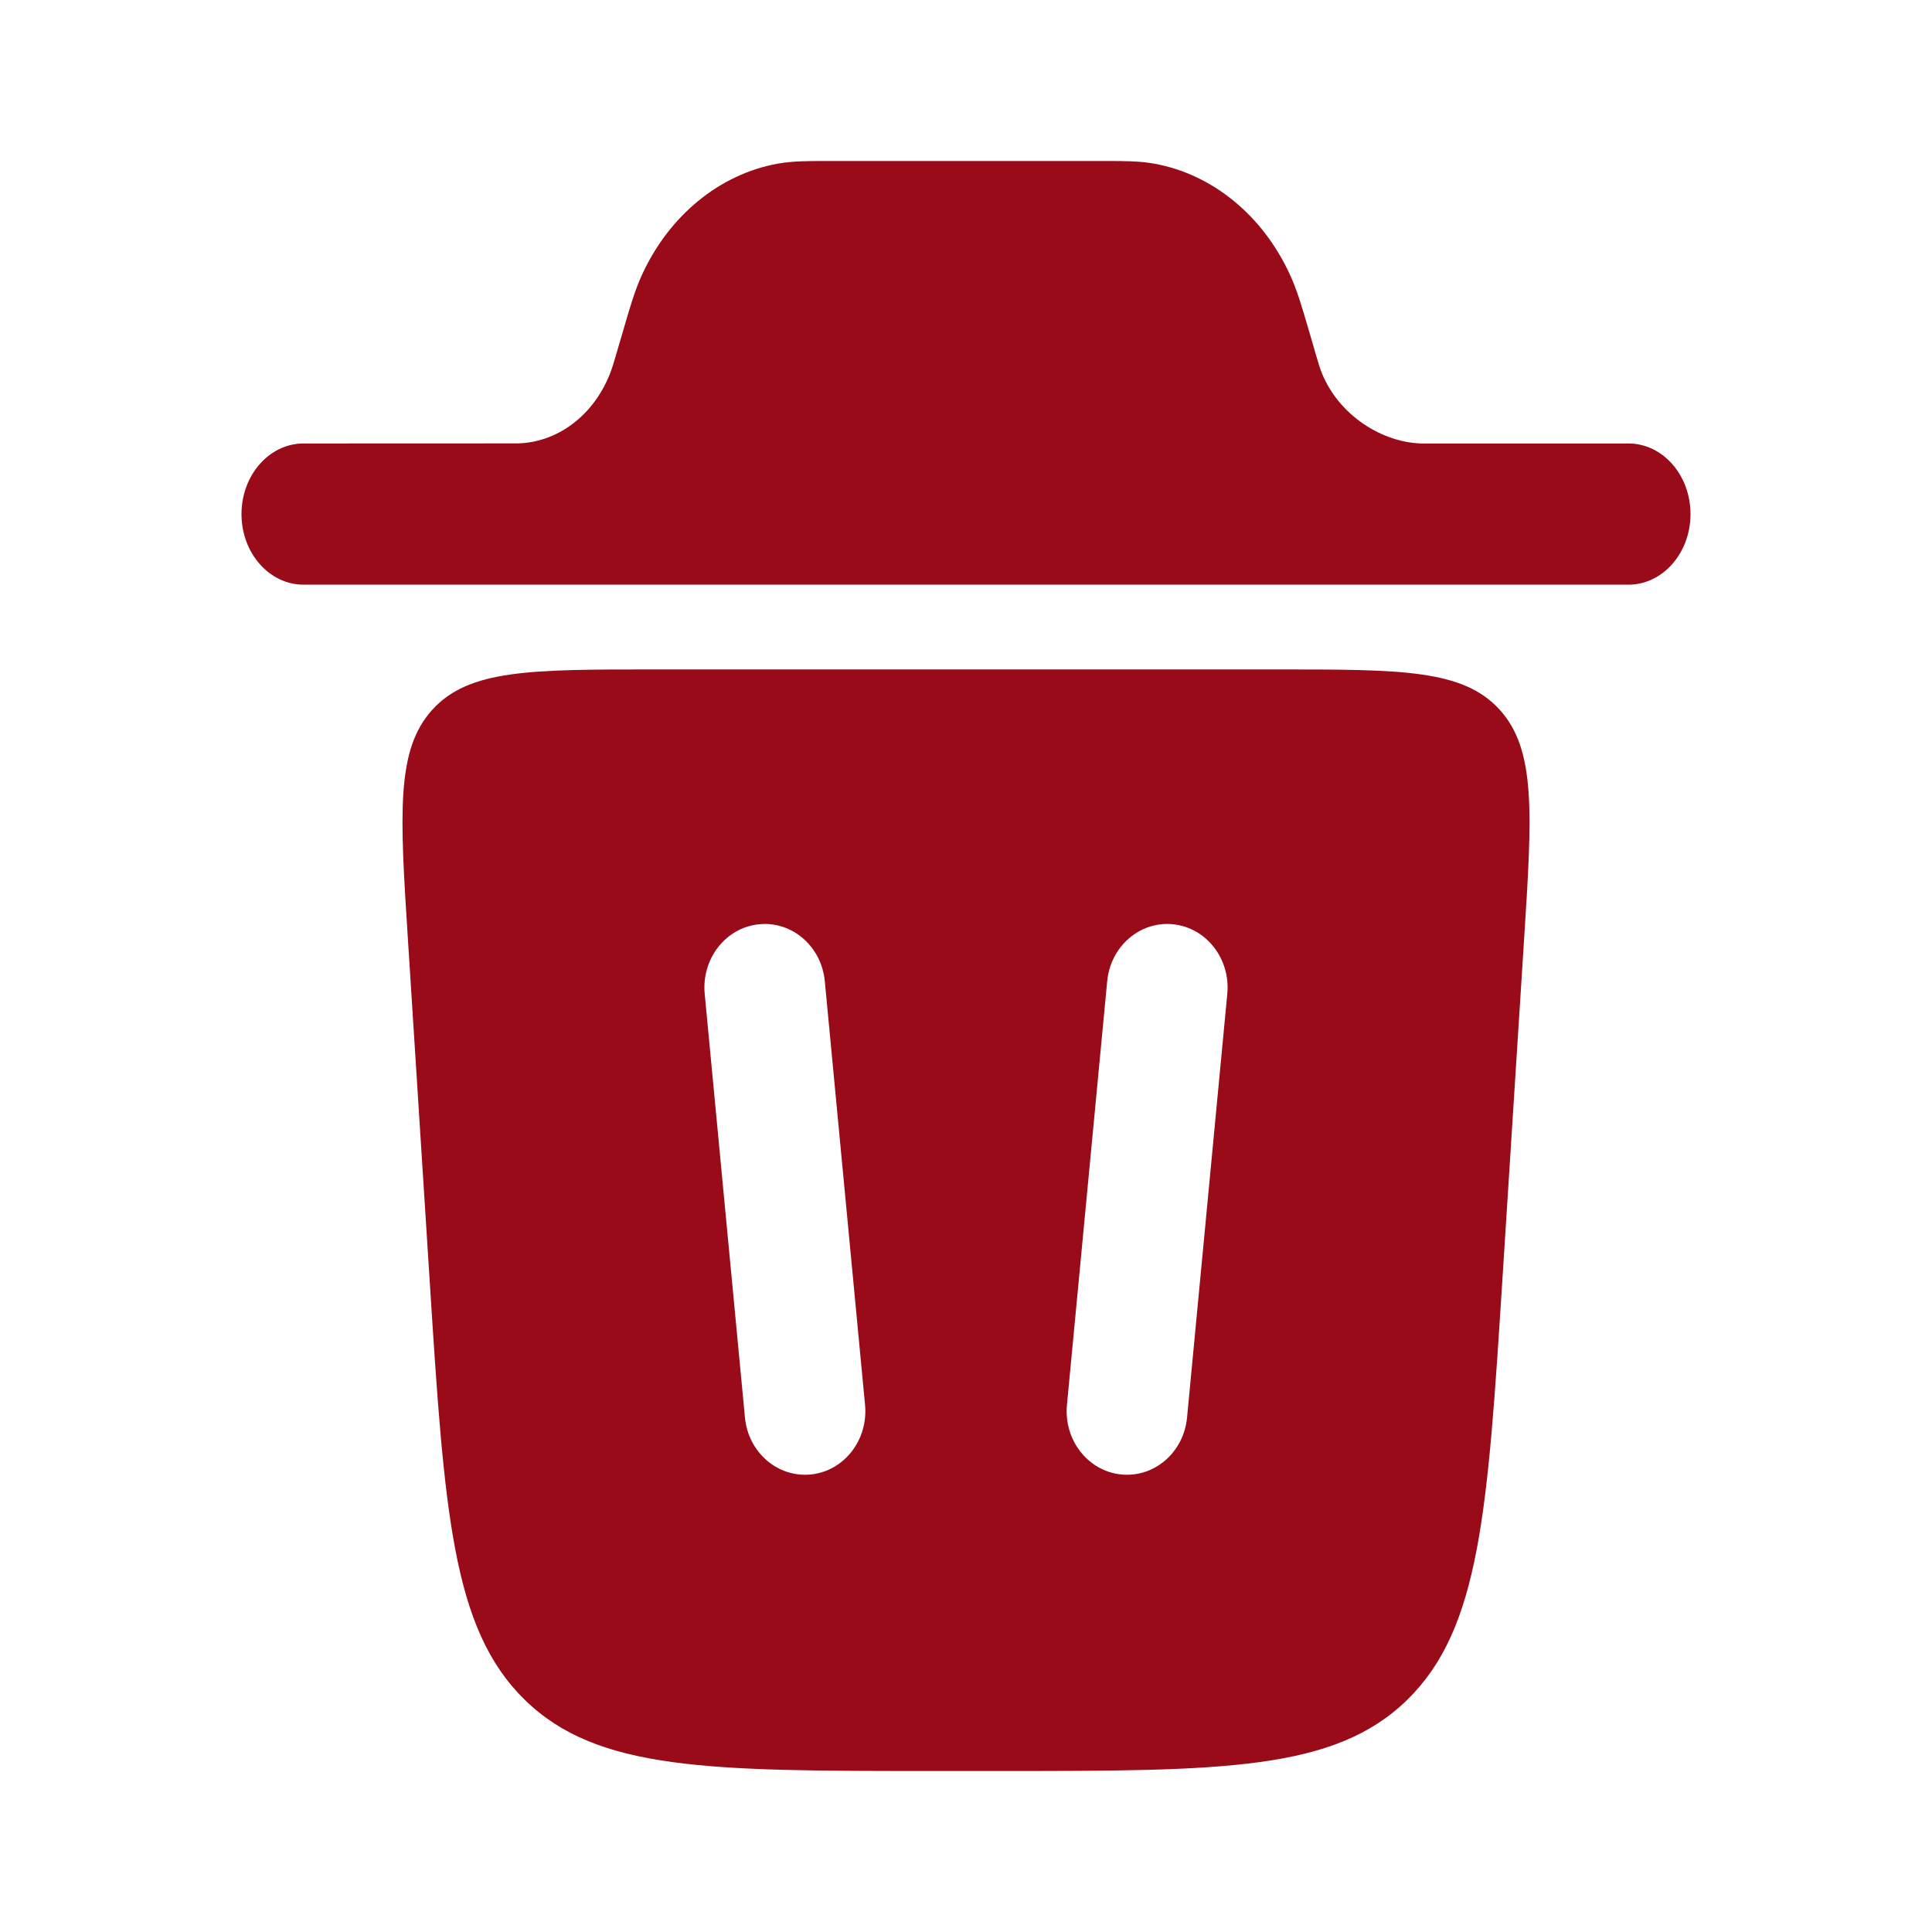
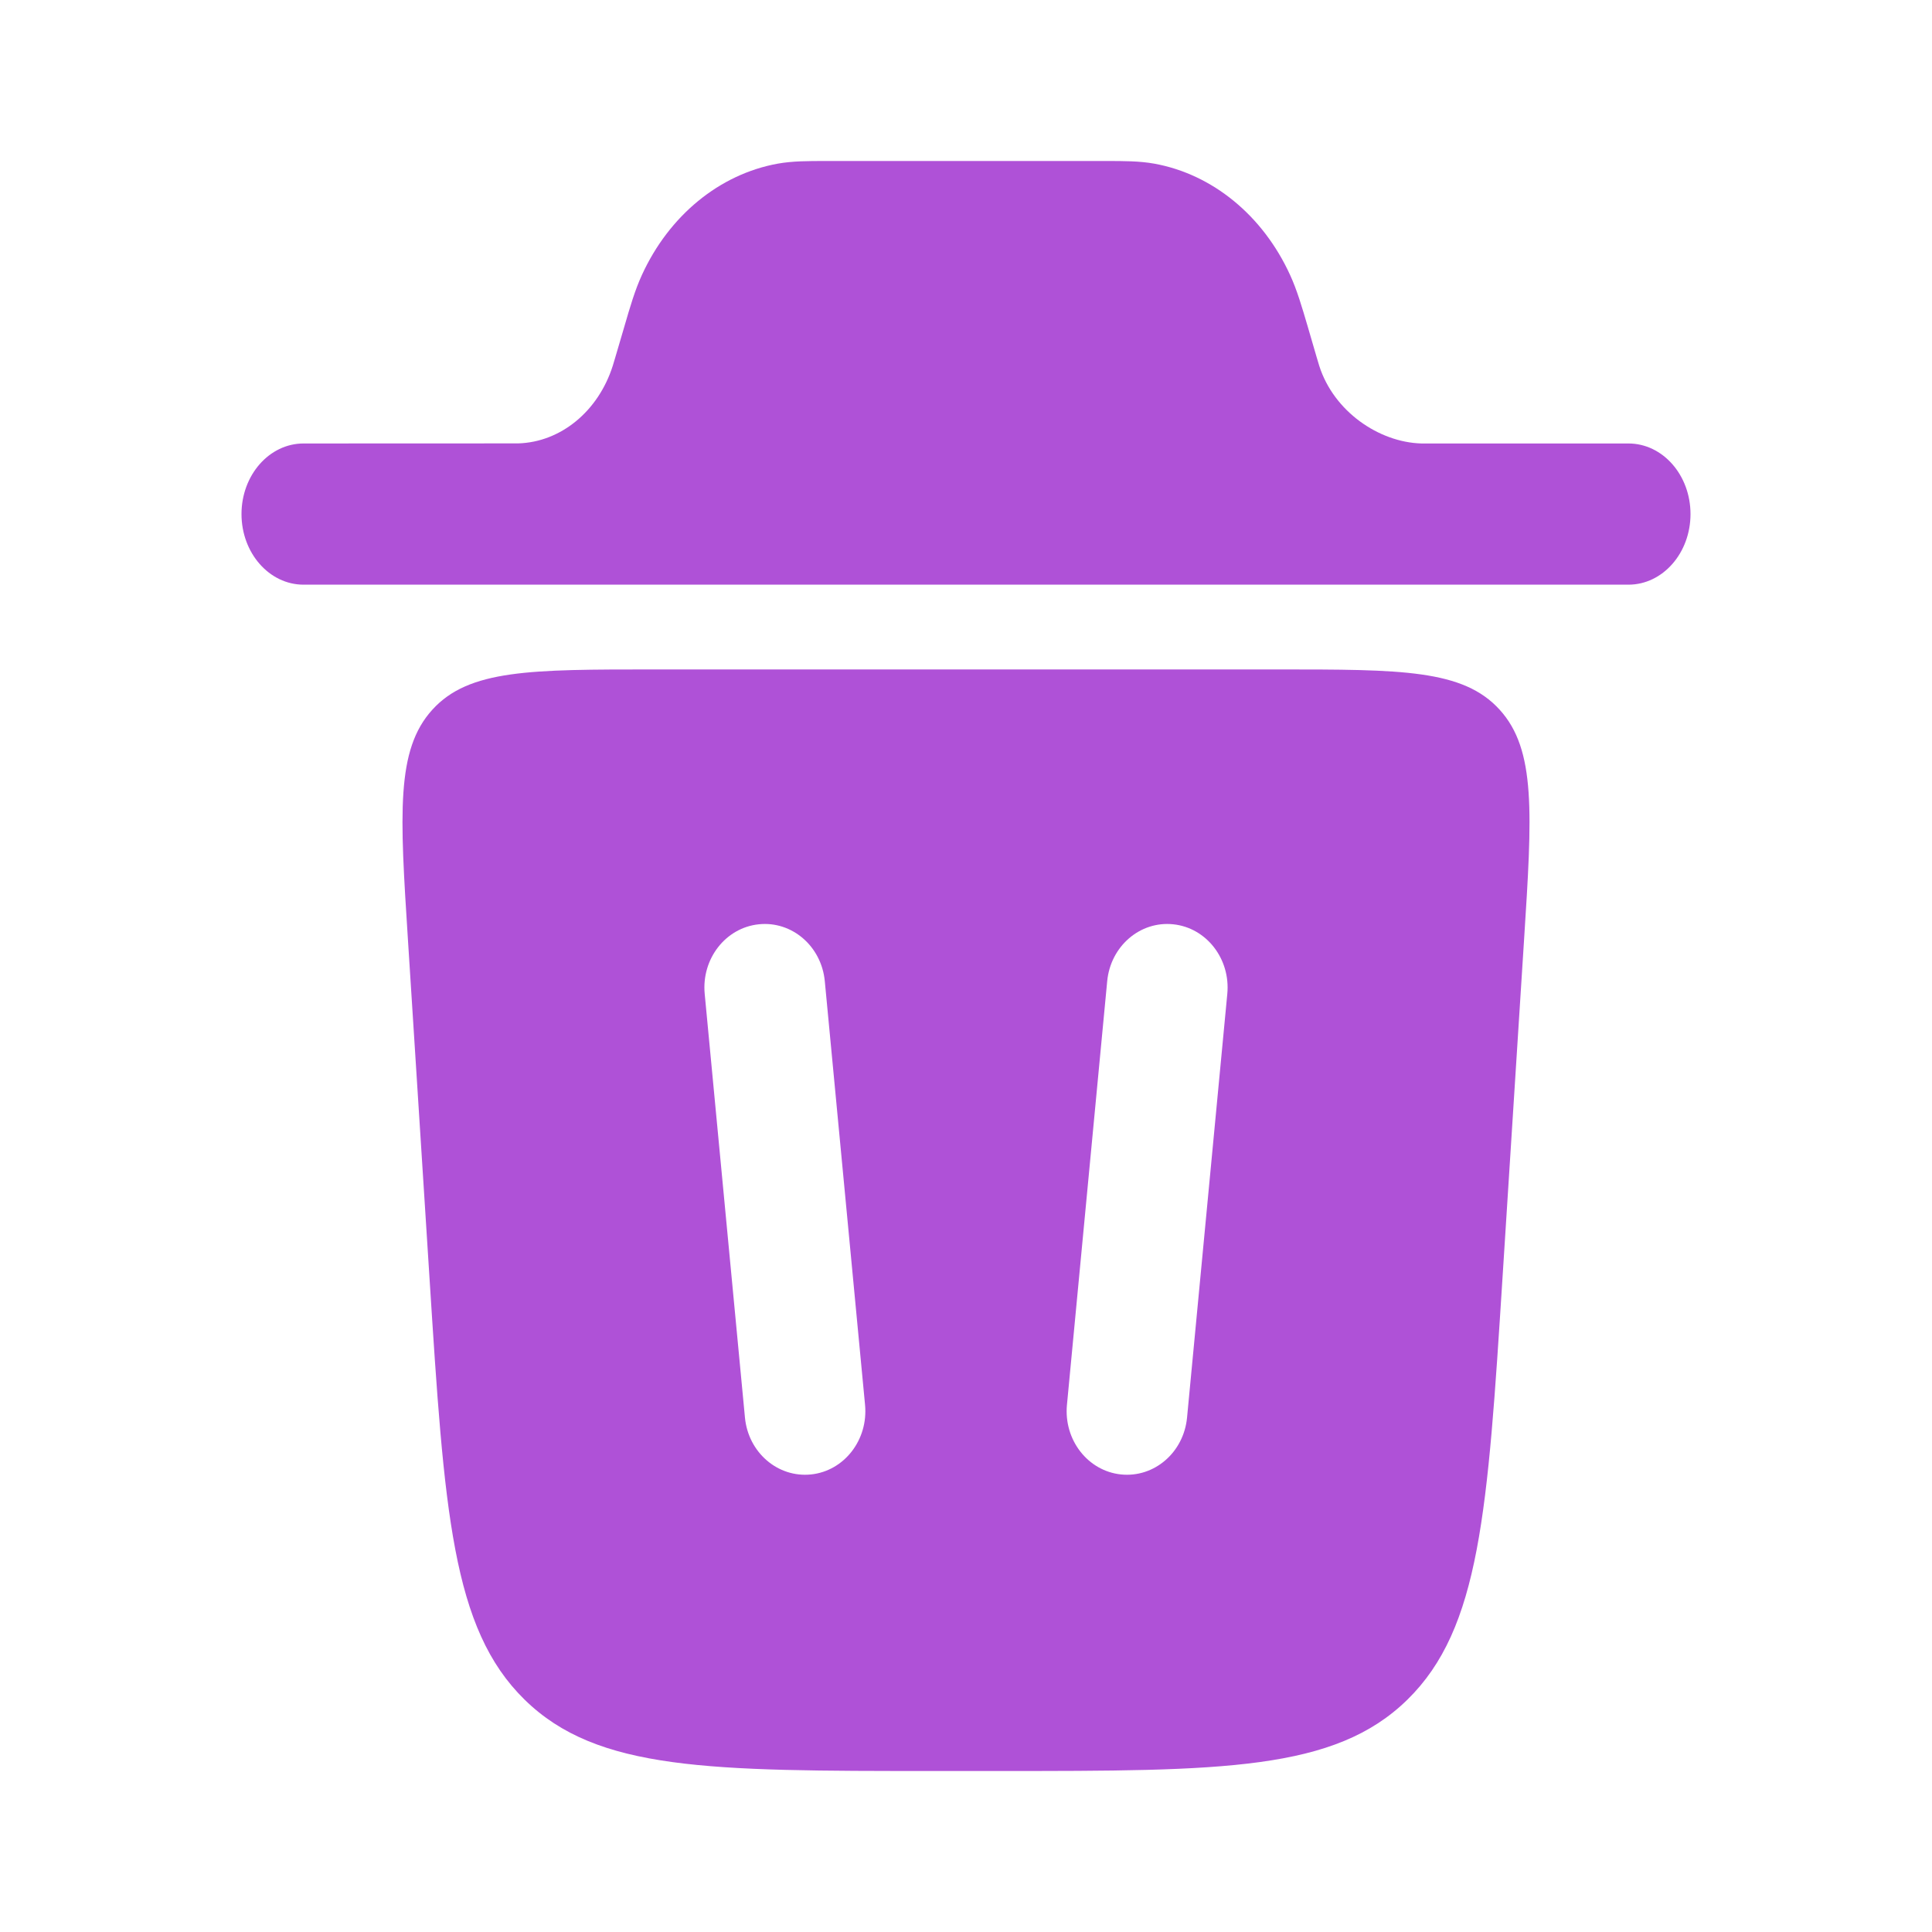
<svg xmlns="http://www.w3.org/2000/svg" viewBox="0 0 24 24" fill="none">
  <g id="SVGRepo_bgCarrier" stroke-width="0" />
  <g id="SVGRepo_tracerCarrier" stroke-linecap="round" stroke-linejoin="round" />
  <g id="SVGRepo_iconCarrier">
-     <path d="M3 6.386C3 5.902 3.345 5.509 3.771 5.509L6.436             5.508C6.965 5.493 7.432 5.11 7.612 4.544C7.617 4.529             7.622 4.511 7.642 4.444L7.757 4.053C7.827 3.812 7.888             3.603 7.974 3.416C8.312 2.677 8.938 2.164 9.661             2.033C9.845 2 10.039 2 10.261             2H13.739C13.962 2 14.156 2             14.339 2.033C15.062 2.164 15.688 2.677 16.026 3.416C16.112             3.603 16.173 3.812 16.244 4.053L16.358 4.444C16.378 4.511             16.383 4.529 16.388 4.544C16.568 5.11 17.128 5.494 17.657             5.509H20.229C20.655 5.509 21 5.902 21 6.386C21 6.87 20.655             7.263 20.229 7.263H3.771C3.345 7.263 3 6.87 3 6.386Z" fill="#990b19" />
-     <path fill-rule="evenodd" clip-rule="evenodd" d="M11.596 22H12.404C15.187 22 16.578 22 17.483         21.114C18.388 20.228 18.48 18.775 18.665 15.869L18.932 11.681C19.033 10.104         19.083 9.315 18.629 8.816C18.175 8.316 17.409 8.316 15.876         8.316H8.124C6.591 8.316 5.825 8.316 5.371 8.816C4.917 9.315         4.967 10.104 5.068 11.681L5.335 15.869C5.52 18.775 5.612 20.228         6.517 21.114C7.422 22 8.813 22 11.596 22ZM10.246 12.189C10.205         11.755 9.838 11.438 9.425 11.482C9.013 11.525 8.713 11.912 8.754         12.346L9.254 17.609C9.295 18.043 9.662 18.359 10.075 18.316C10.487 18.273         10.787 17.886 10.746 17.452L10.246 12.189ZM14.575 11.482C14.987 11.525 15.287         11.912 15.246 12.346L14.746 17.609C14.705 18.043 14.338 18.359 13.925         18.316C13.513 18.273 13.213 17.886 13.254 17.452L13.754 12.189C13.795 11.755 14.162 11.438 14.575 11.482Z" fill="#990b19" />
+     <path d="M3 6.386C3 5.902 3.345 5.509 3.771 5.509L6.436             5.508C6.965 5.493 7.432 5.11 7.612 4.544C7.617 4.529             7.622 4.511 7.642 4.444L7.757 4.053C7.827 3.812 7.888             3.603 7.974 3.416C8.312 2.677 8.938 2.164 9.661             2.033C9.845 2 10.039 2 10.261             2H13.739C13.962 2 14.156 2             14.339 2.033C15.062 2.164 15.688 2.677 16.026 3.416C16.112             3.603 16.173 3.812 16.244 4.053L16.358 4.444C16.378 4.511             16.383 4.529 16.388 4.544C16.568 5.11 17.128 5.494 17.657             5.509H20.229C20.655 5.509 21 5.902 21 6.386C21 6.87 20.655             7.263 20.229 7.263H3.771C3.345 7.263 3 6.87 3 6.386Z" fill="#af51d7" />
+     <path fill-rule="evenodd" clip-rule="evenodd" d="M11.596 22H12.404C15.187 22 16.578 22 17.483         21.114C18.388 20.228 18.48 18.775 18.665 15.869L18.932 11.681C19.033 10.104         19.083 9.315 18.629 8.816C18.175 8.316 17.409 8.316 15.876         8.316H8.124C6.591 8.316 5.825 8.316 5.371 8.816C4.917 9.315         4.967 10.104 5.068 11.681L5.335 15.869C5.52 18.775 5.612 20.228         6.517 21.114C7.422 22 8.813 22 11.596 22ZM10.246 12.189C10.205         11.755 9.838 11.438 9.425 11.482C9.013 11.525 8.713 11.912 8.754         12.346L9.254 17.609C9.295 18.043 9.662 18.359 10.075 18.316C10.487 18.273         10.787 17.886 10.746 17.452L10.246 12.189ZM14.575 11.482C14.987 11.525 15.287         11.912 15.246 12.346L14.746 17.609C14.705 18.043 14.338 18.359 13.925         18.316C13.513 18.273 13.213 17.886 13.254 17.452L13.754 12.189C13.795 11.755 14.162 11.438 14.575 11.482Z" fill="#af51d7" />
  </g>
</svg>
